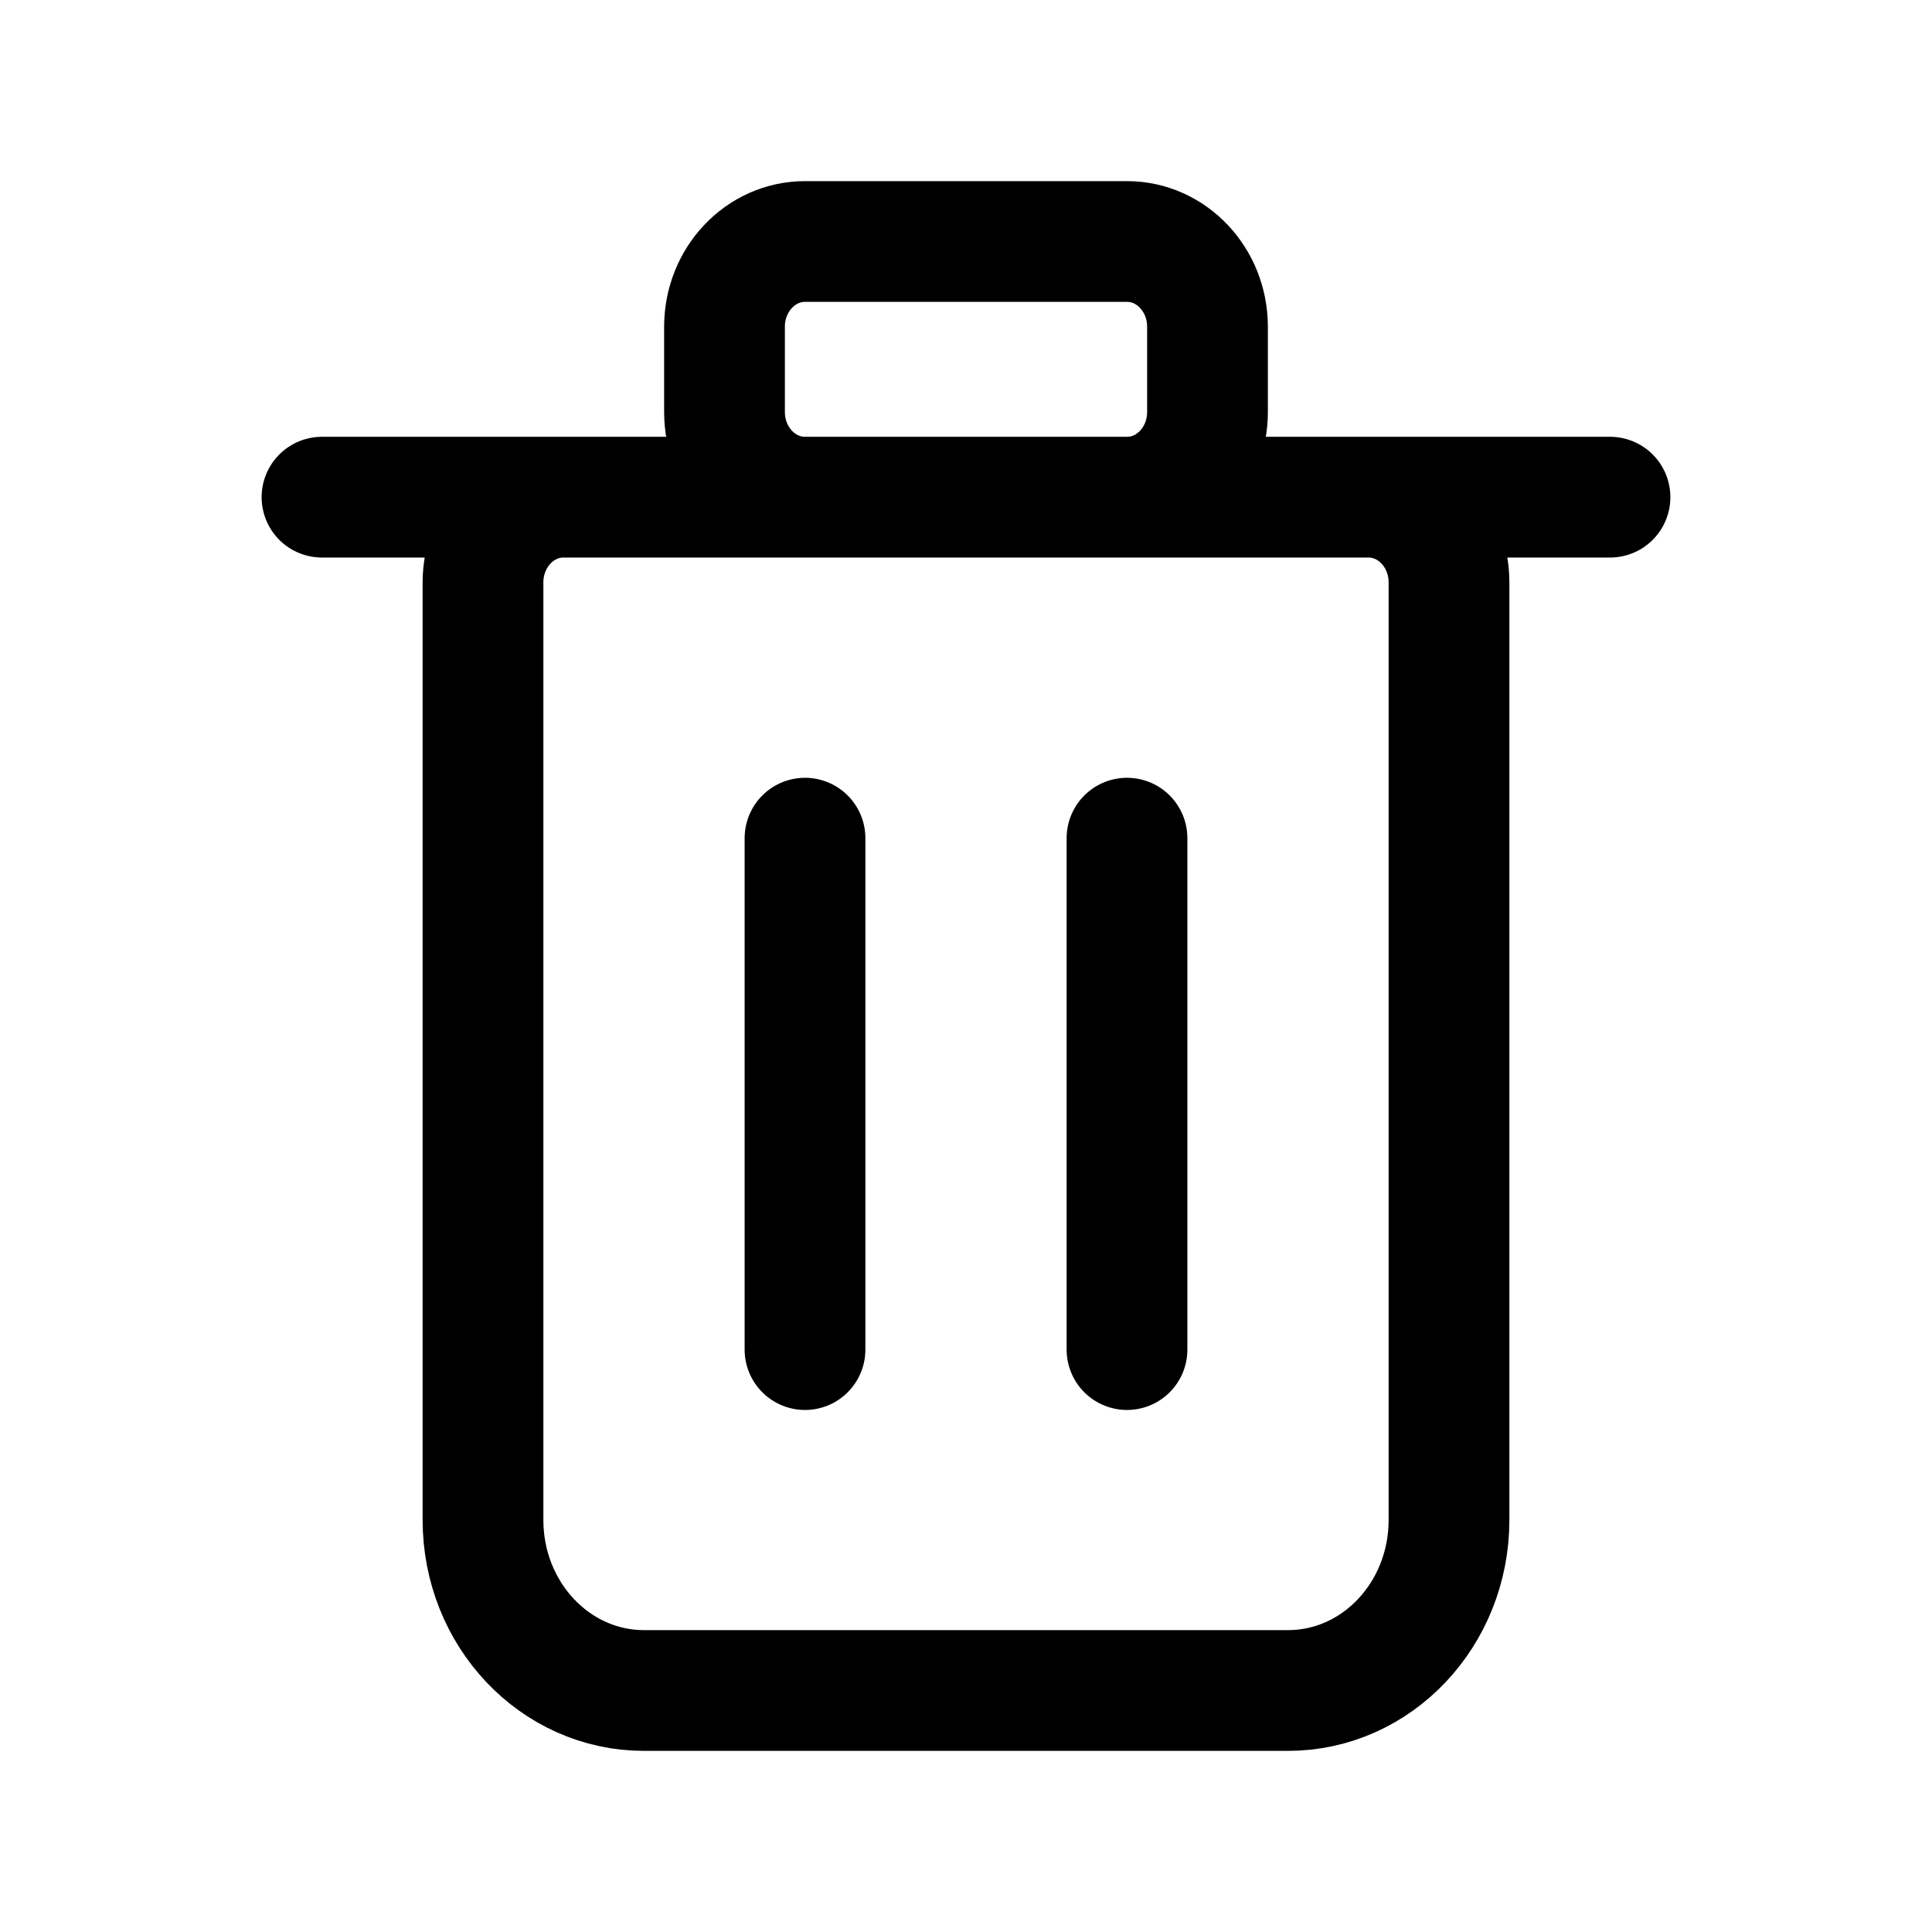
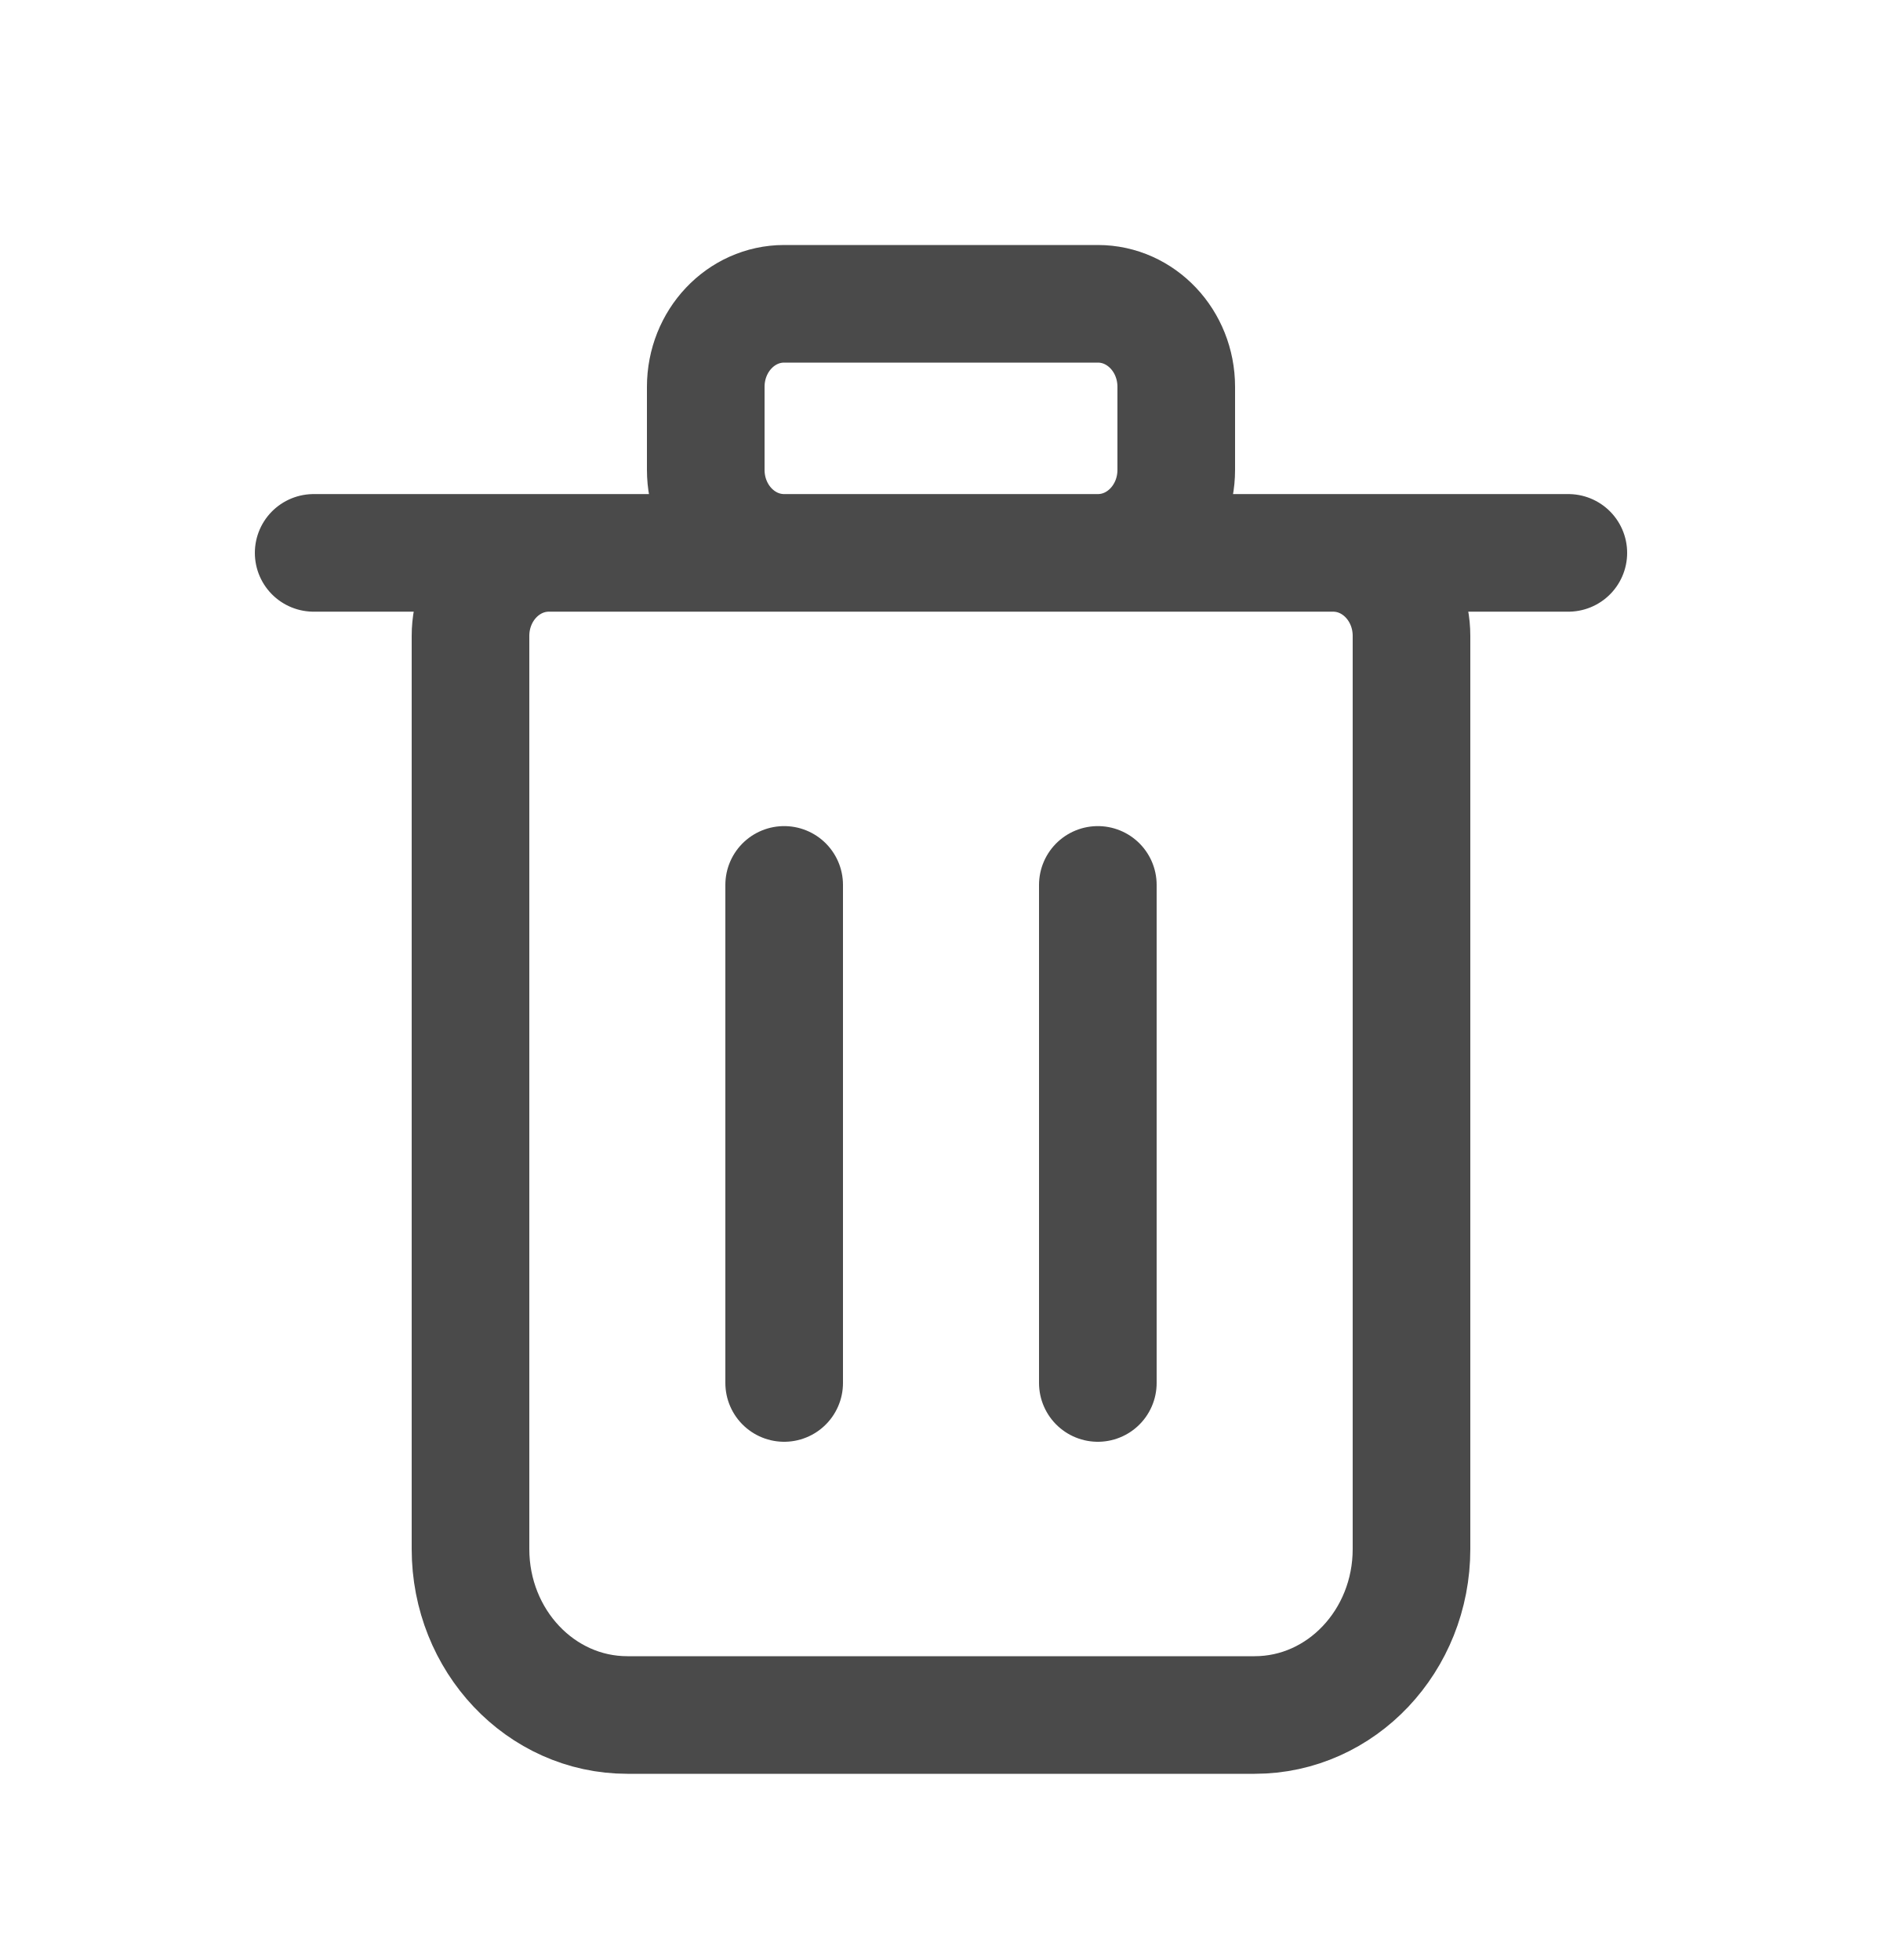
- <svg xmlns="http://www.w3.org/2000/svg" width="24" height="24" viewBox="0 0 24 24" fill="none">
-   <path d="M4 6.176H20M10 16.765V10.412M14 16.765V10.412M16 21H8C6.895 21 6 20.052 6 18.882V7.235C6 6.651 6.448 6.176 7 6.176H17C17.552 6.176 18 6.651 18 7.235V18.882C18 20.052 17.105 21 16 21ZM10 6.176H14C14.552 6.176 15 5.702 15 5.118V4.059C15 3.474 14.552 3 14 3H10C9.448 3 9 3.474 9 4.059V5.118C9 5.702 9.448 6.176 10 6.176Z" stroke="black" stroke-width="1.5" stroke-linecap="round" stroke-linejoin="round" />
+ <svg xmlns="http://www.w3.org/2000/svg" width="24" height="25" viewBox="0 0 24 25" fill="none">
+   <path d="M4 7.052H20M10 17.64V11.287M14 17.64V11.287M16 21.875H8C6.895 21.875 6 20.927 6 19.758V8.111C6 7.526 6.448 7.052 7 7.052H17C17.552 7.052 18 7.526 18 8.111V19.758C18 20.927 17.105 21.875 16 21.875ZM10 7.052H14C14.552 7.052 15 6.578 15 5.993V4.934C15 4.349 14.552 3.875 14 3.875H10C9.448 3.875 9 4.349 9 4.934V5.993C9 6.578 9.448 7.052 10 7.052Z" stroke="#4A4A4A" stroke-width="1.5" stroke-linecap="round" stroke-linejoin="round" />
</svg>
